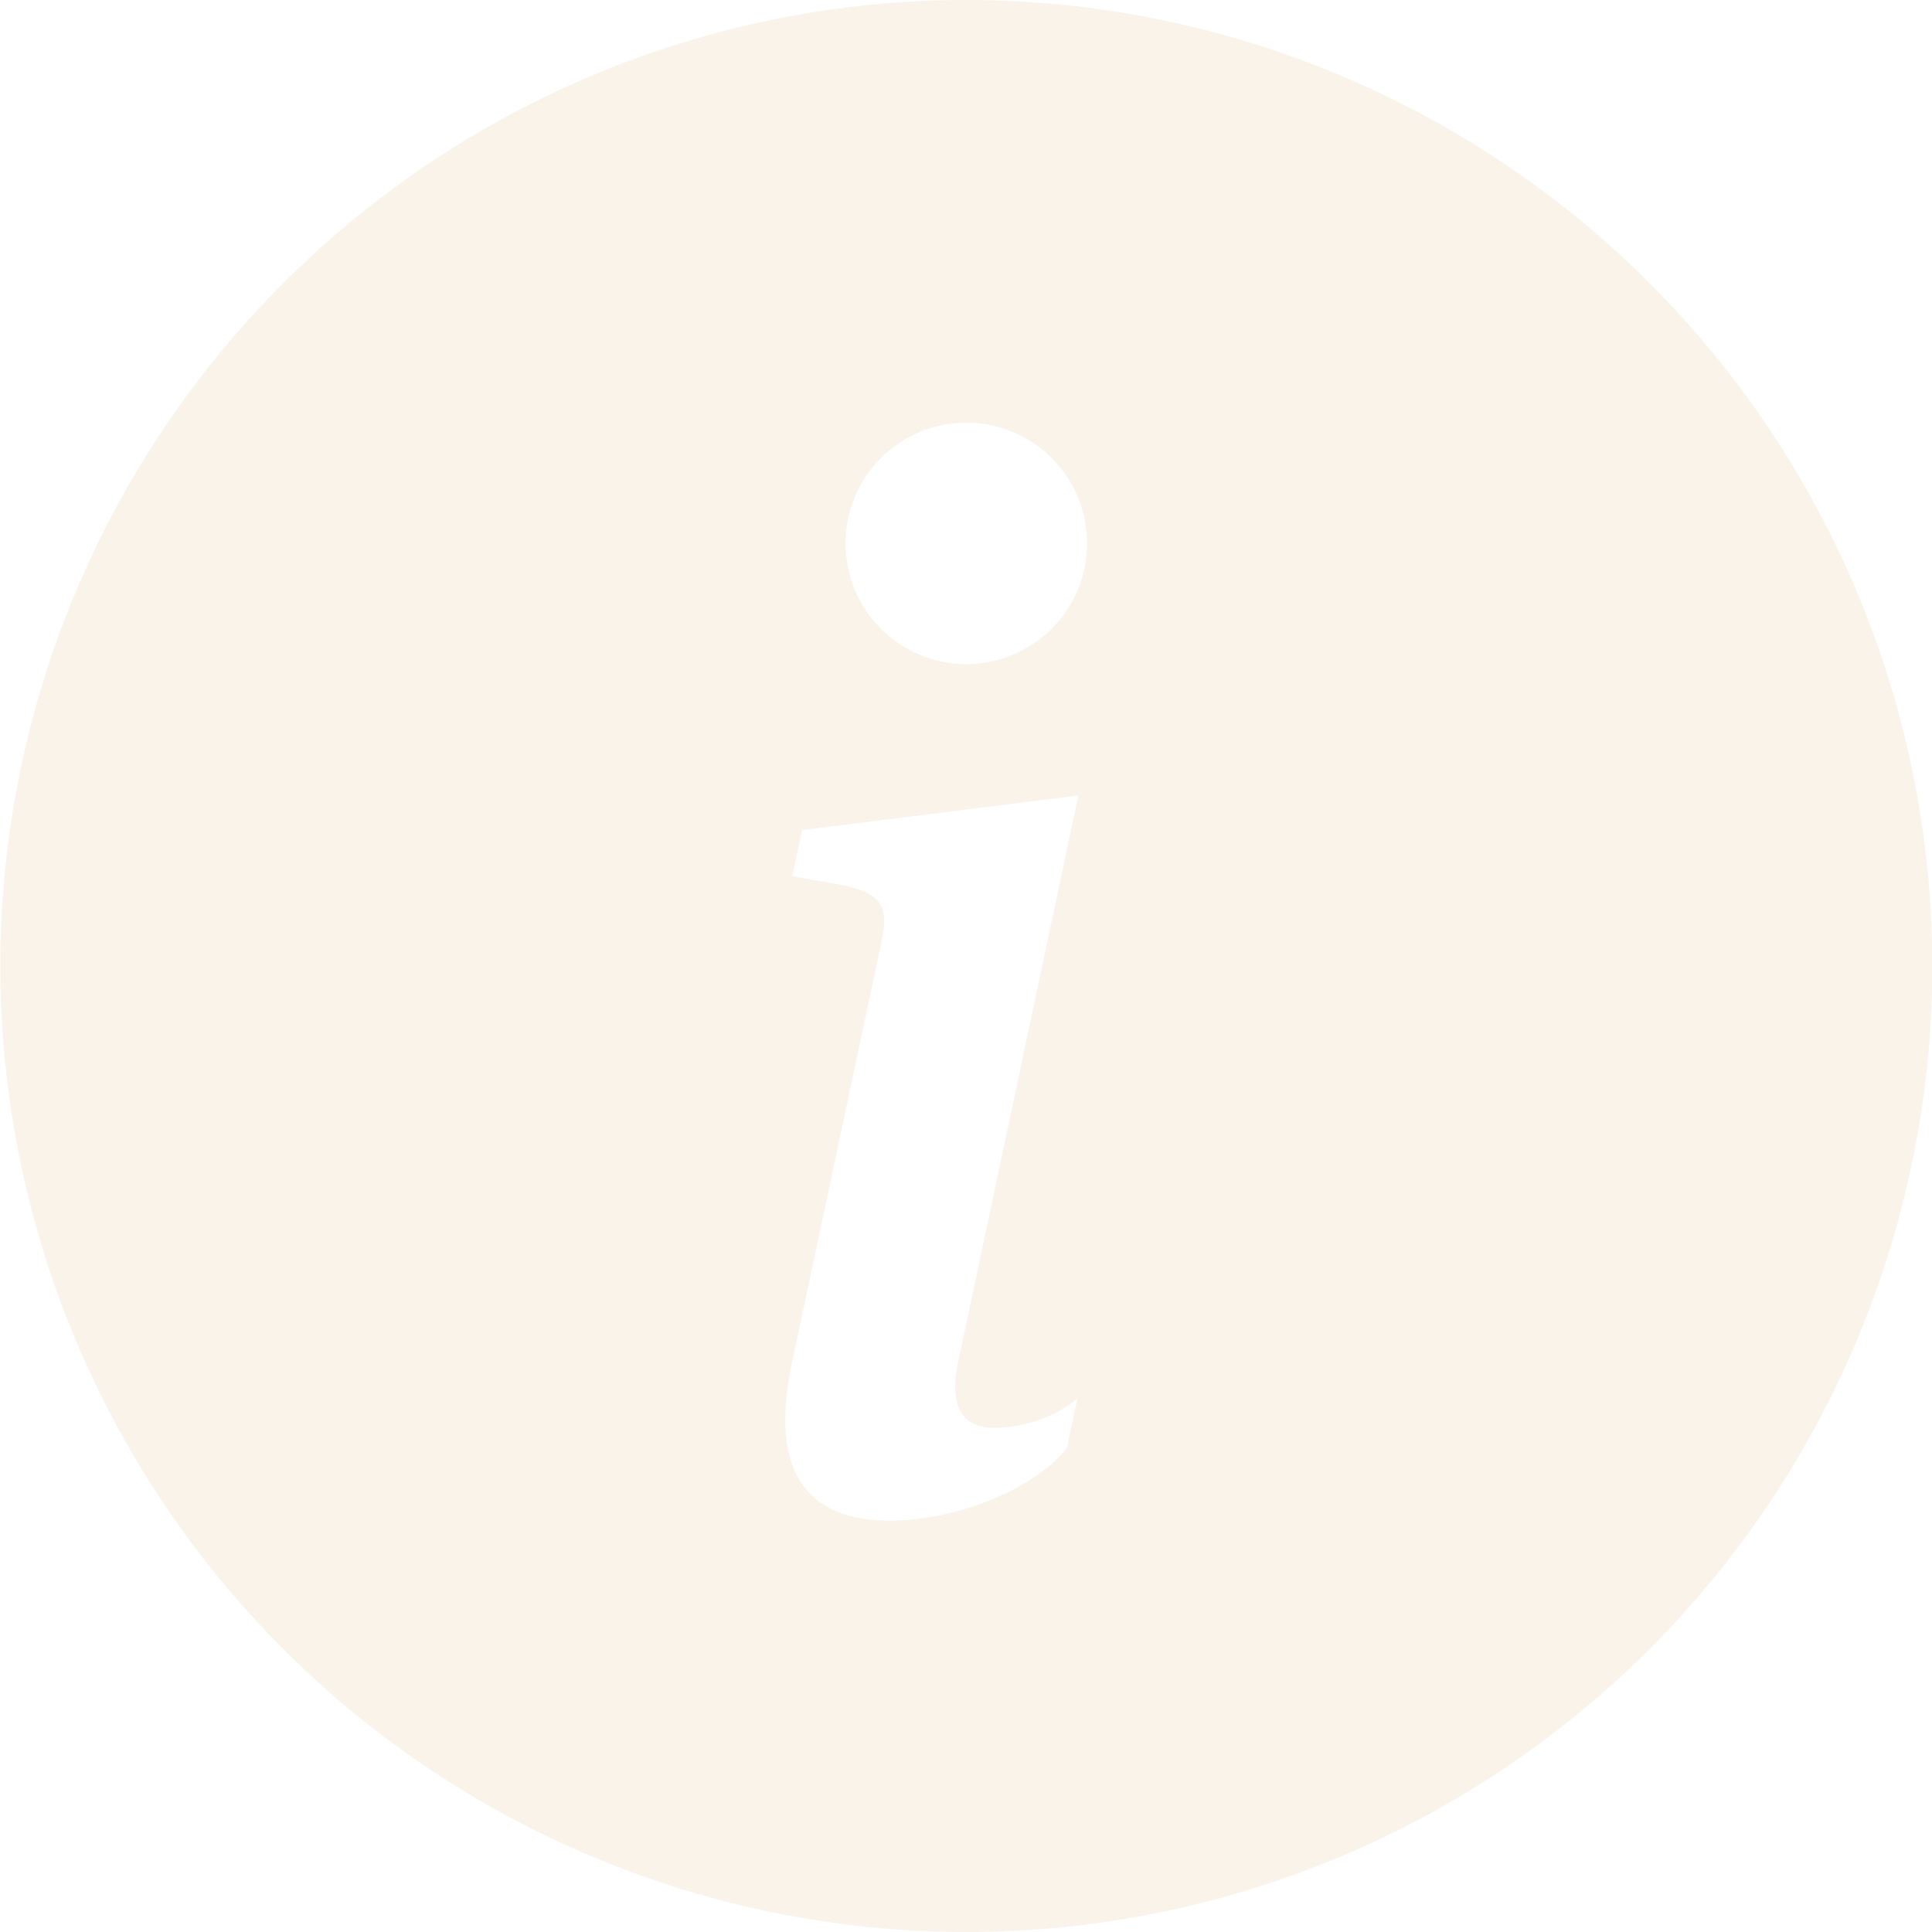
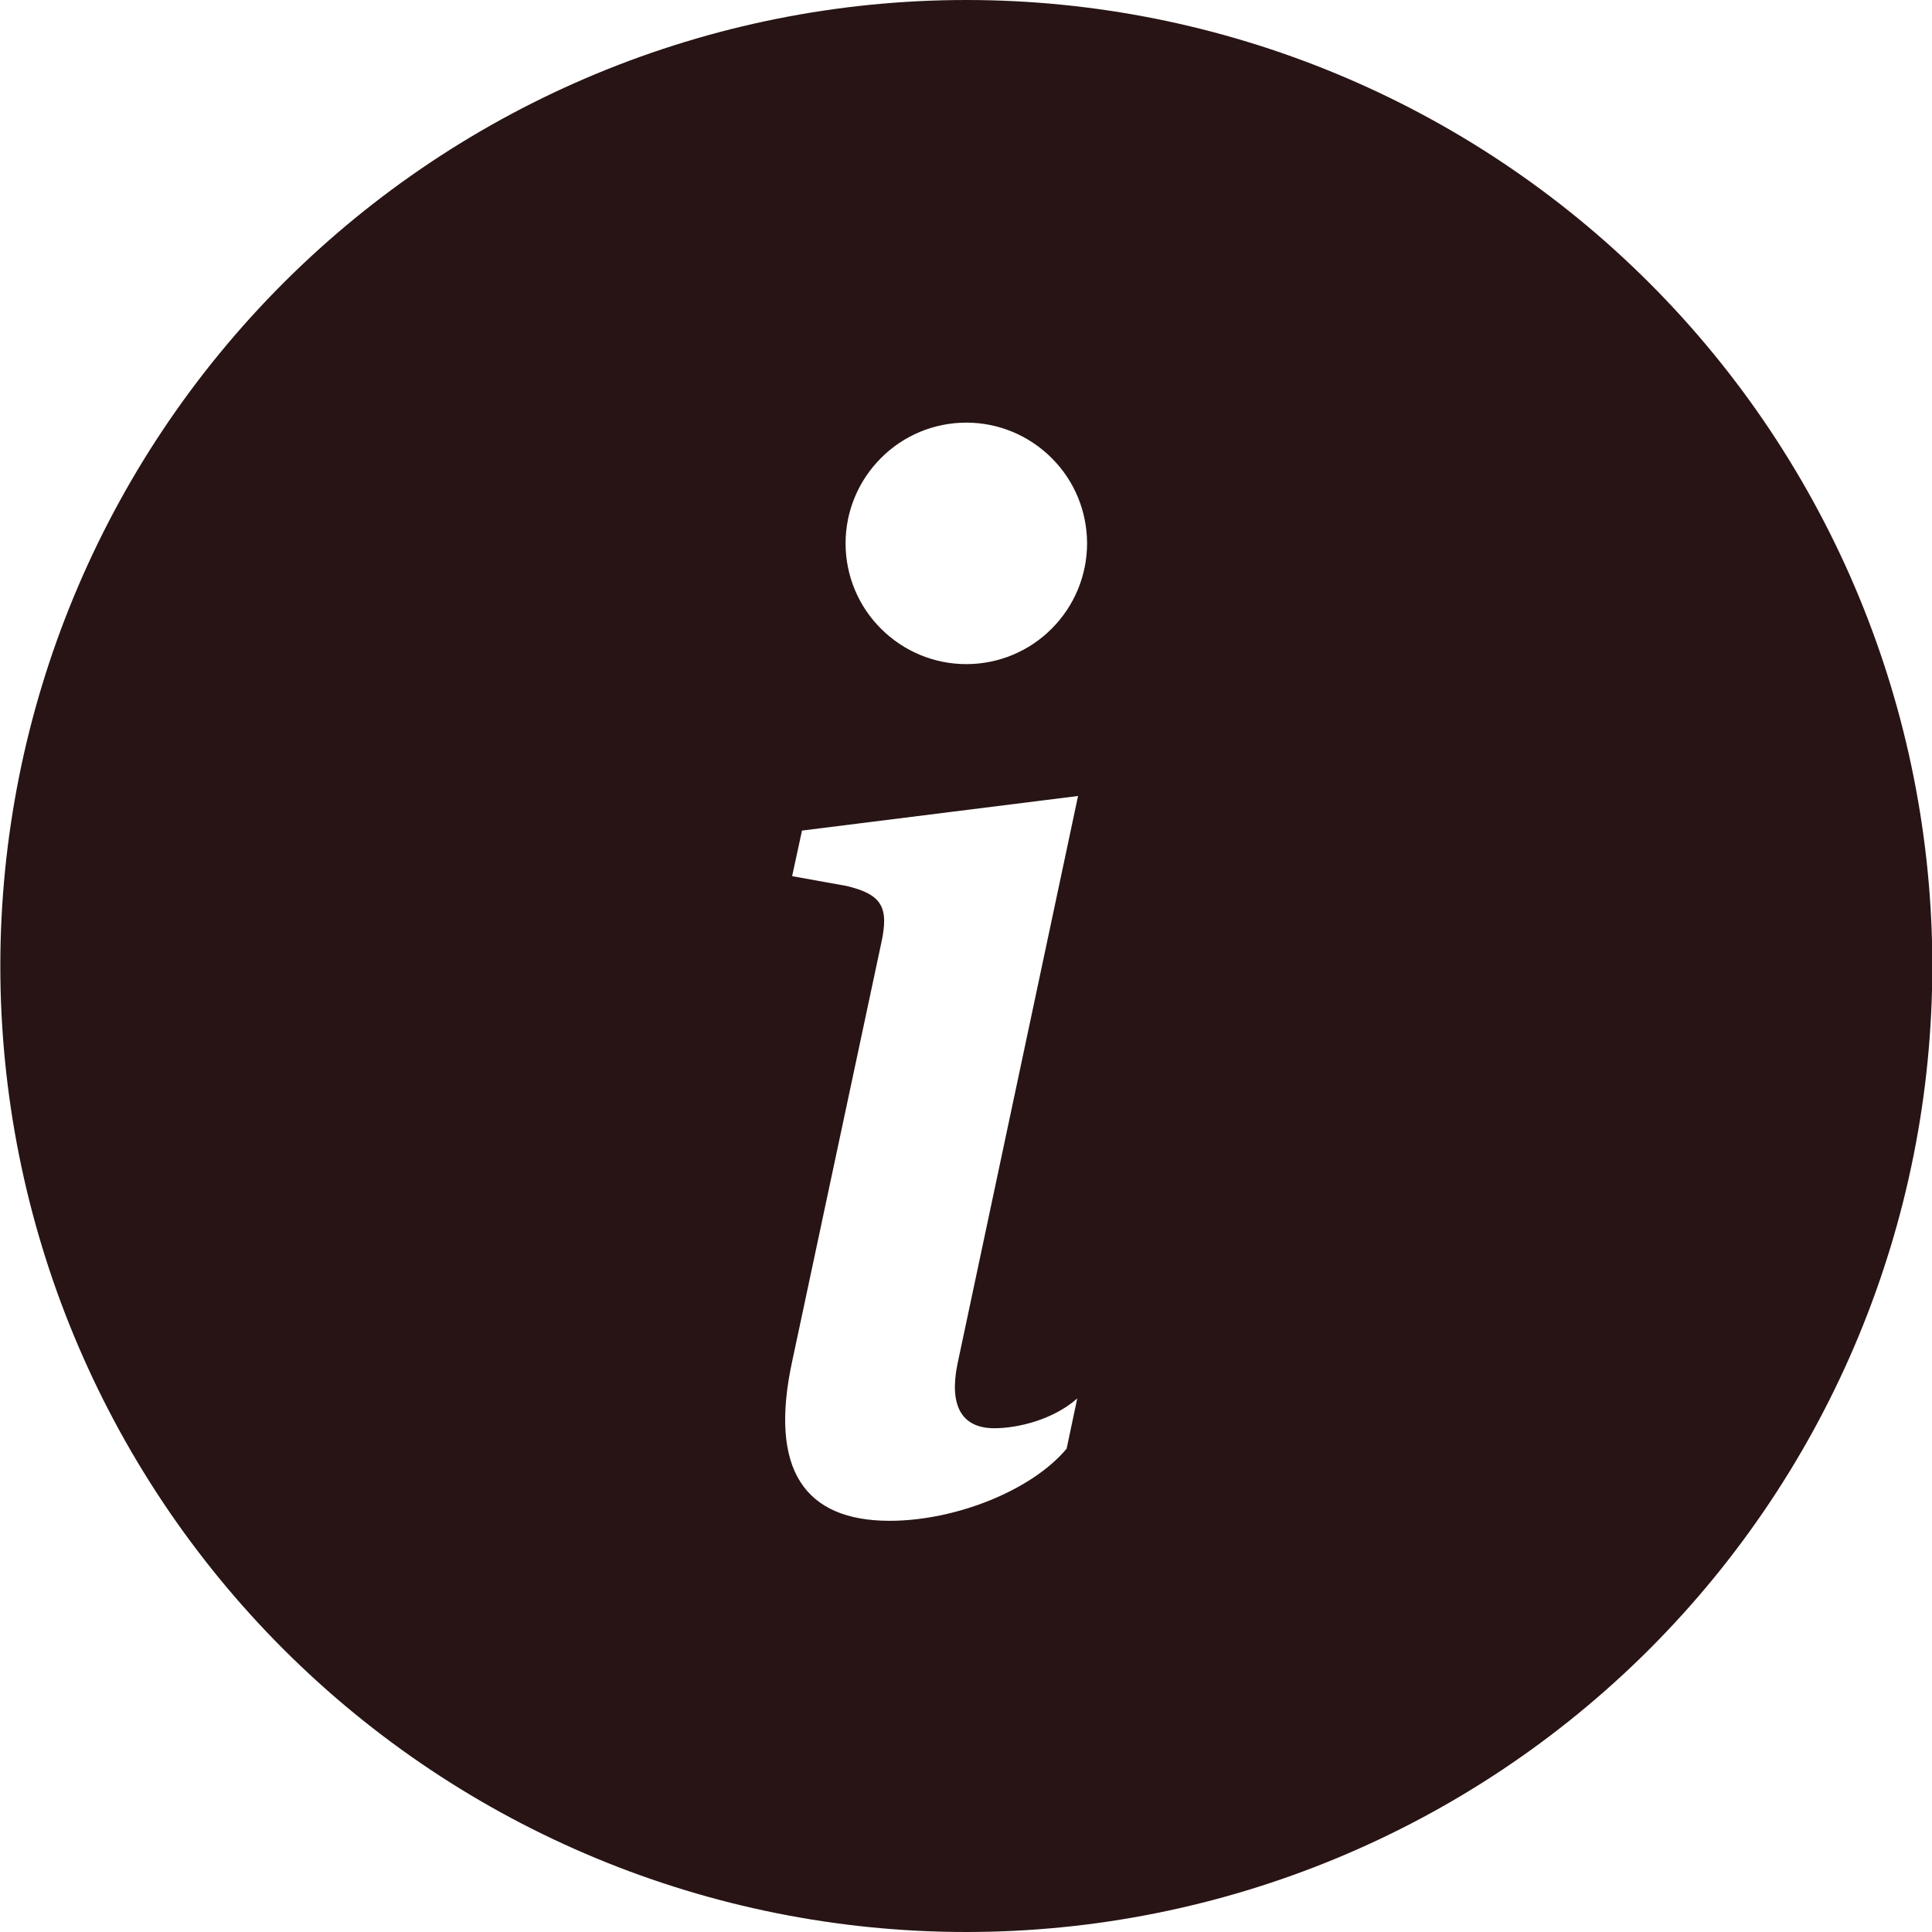
- <svg xmlns="http://www.w3.org/2000/svg" width="12" height="12" viewBox="0 0 12 12" fill="none">
-   <path d="M6.002 0C7.593 0 9.12 0.633 10.245 1.758C11.37 2.883 12.002 4.409 12.002 6C12.002 7.591 11.37 9.118 10.245 10.243C9.12 11.368 7.593 12 6.002 12C4.411 12 2.885 11.368 1.76 10.243C0.634 9.118 0.002 7.591 0.002 6C0.002 4.409 0.634 2.883 1.76 1.758C2.885 0.633 4.41 1.03604e-05 6.002 0ZM4.982 5.156L4.921 5.442L5.26 5.503C5.479 5.556 5.522 5.636 5.474 5.855L4.921 8.456C4.775 9.129 5 9.445 5.527 9.445C5.936 9.445 6.41 9.257 6.626 8.997L6.692 8.685C6.543 8.816 6.323 8.869 6.177 8.869C5.971 8.869 5.896 8.725 5.949 8.47L6.698 4.941L4.982 5.156ZM6.002 2.625C5.803 2.625 5.612 2.704 5.471 2.845C5.331 2.985 5.252 3.176 5.252 3.375C5.252 3.574 5.331 3.765 5.471 3.905C5.612 4.046 5.803 4.125 6.002 4.125C6.201 4.125 6.391 4.046 6.532 3.905C6.673 3.765 6.752 3.574 6.752 3.375C6.752 3.176 6.673 2.985 6.532 2.845C6.391 2.704 6.201 2.625 6.002 2.625Z" fill="#F9F3EA" />
+ <svg xmlns="http://www.w3.org/2000/svg" width="12" height="12" fill="none" version="1.1" viewBox="0 0 12 12">
+   <path d="m6.002 0c1.591 0 3.118.633 4.243 1.758 1.125 1.125 1.757 2.651 1.757 4.242 0 1.591-.632 3.118-1.757 4.243-1.125 1.125-2.652 1.757-4.243 1.757-1.591 0-3.117-.632-4.242-1.757-1.125-1.125-1.758-2.652-1.758-4.243 1.036e-5-1.591.633-3.117 1.758-4.242 1.125-1.125 2.651-1.758 4.242-1.758zm-1.02 5.156-.062.286.339.061c.22.053.263.133.215.353l-.554 2.601c-.145.673.079.989.606.989.409-3e-5.883-.189 1.099-.448l.066-.312c-.149.132-.369.185-.515.185-.206 0-.281-.144-.229-.399l.749-3.528-1.716.215zm1.02-2.531c-.199 1e-5-.39.079-.53.22-.141.141-.22.331-.22.53 0 .199.079.39.22.53.141.141.331.22.53.22.199 0 .39-.079.53-.22.141-.141.22-.331.22-.53-1e-5-.199-.079-.39-.22-.53-.141-.141-.331-.22-.53-.22z" fill="#281414" />
</svg>
